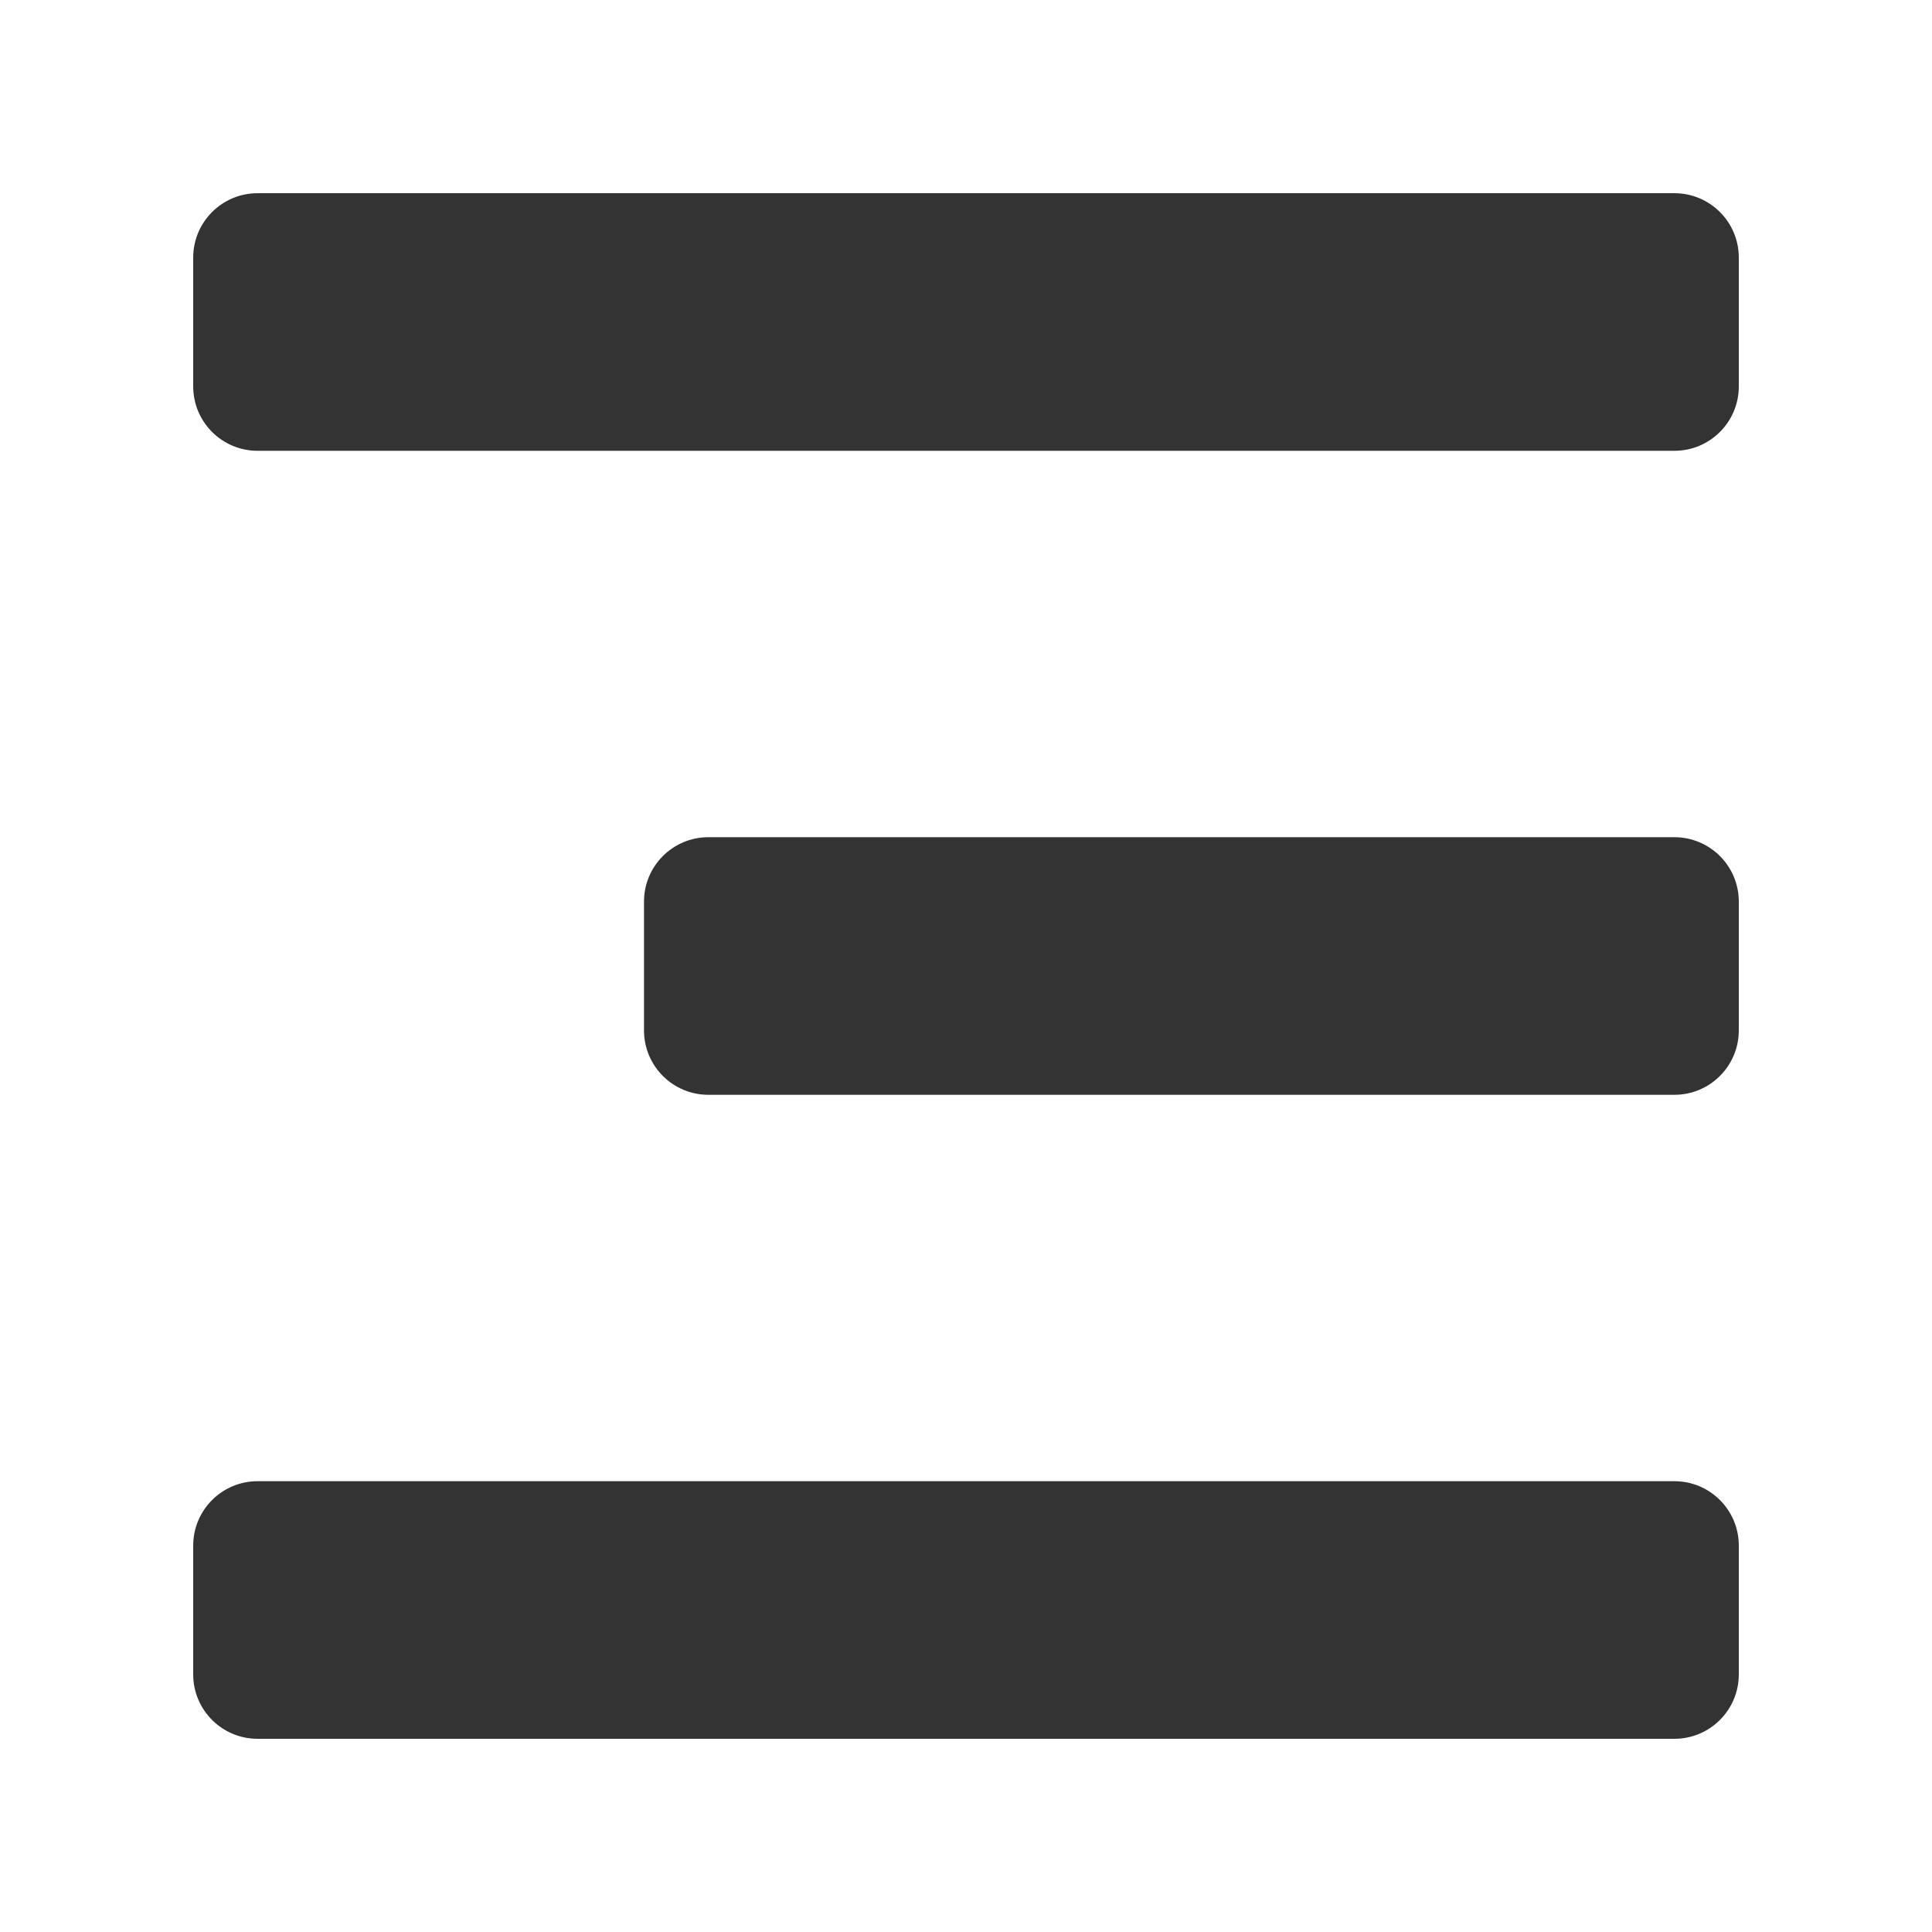
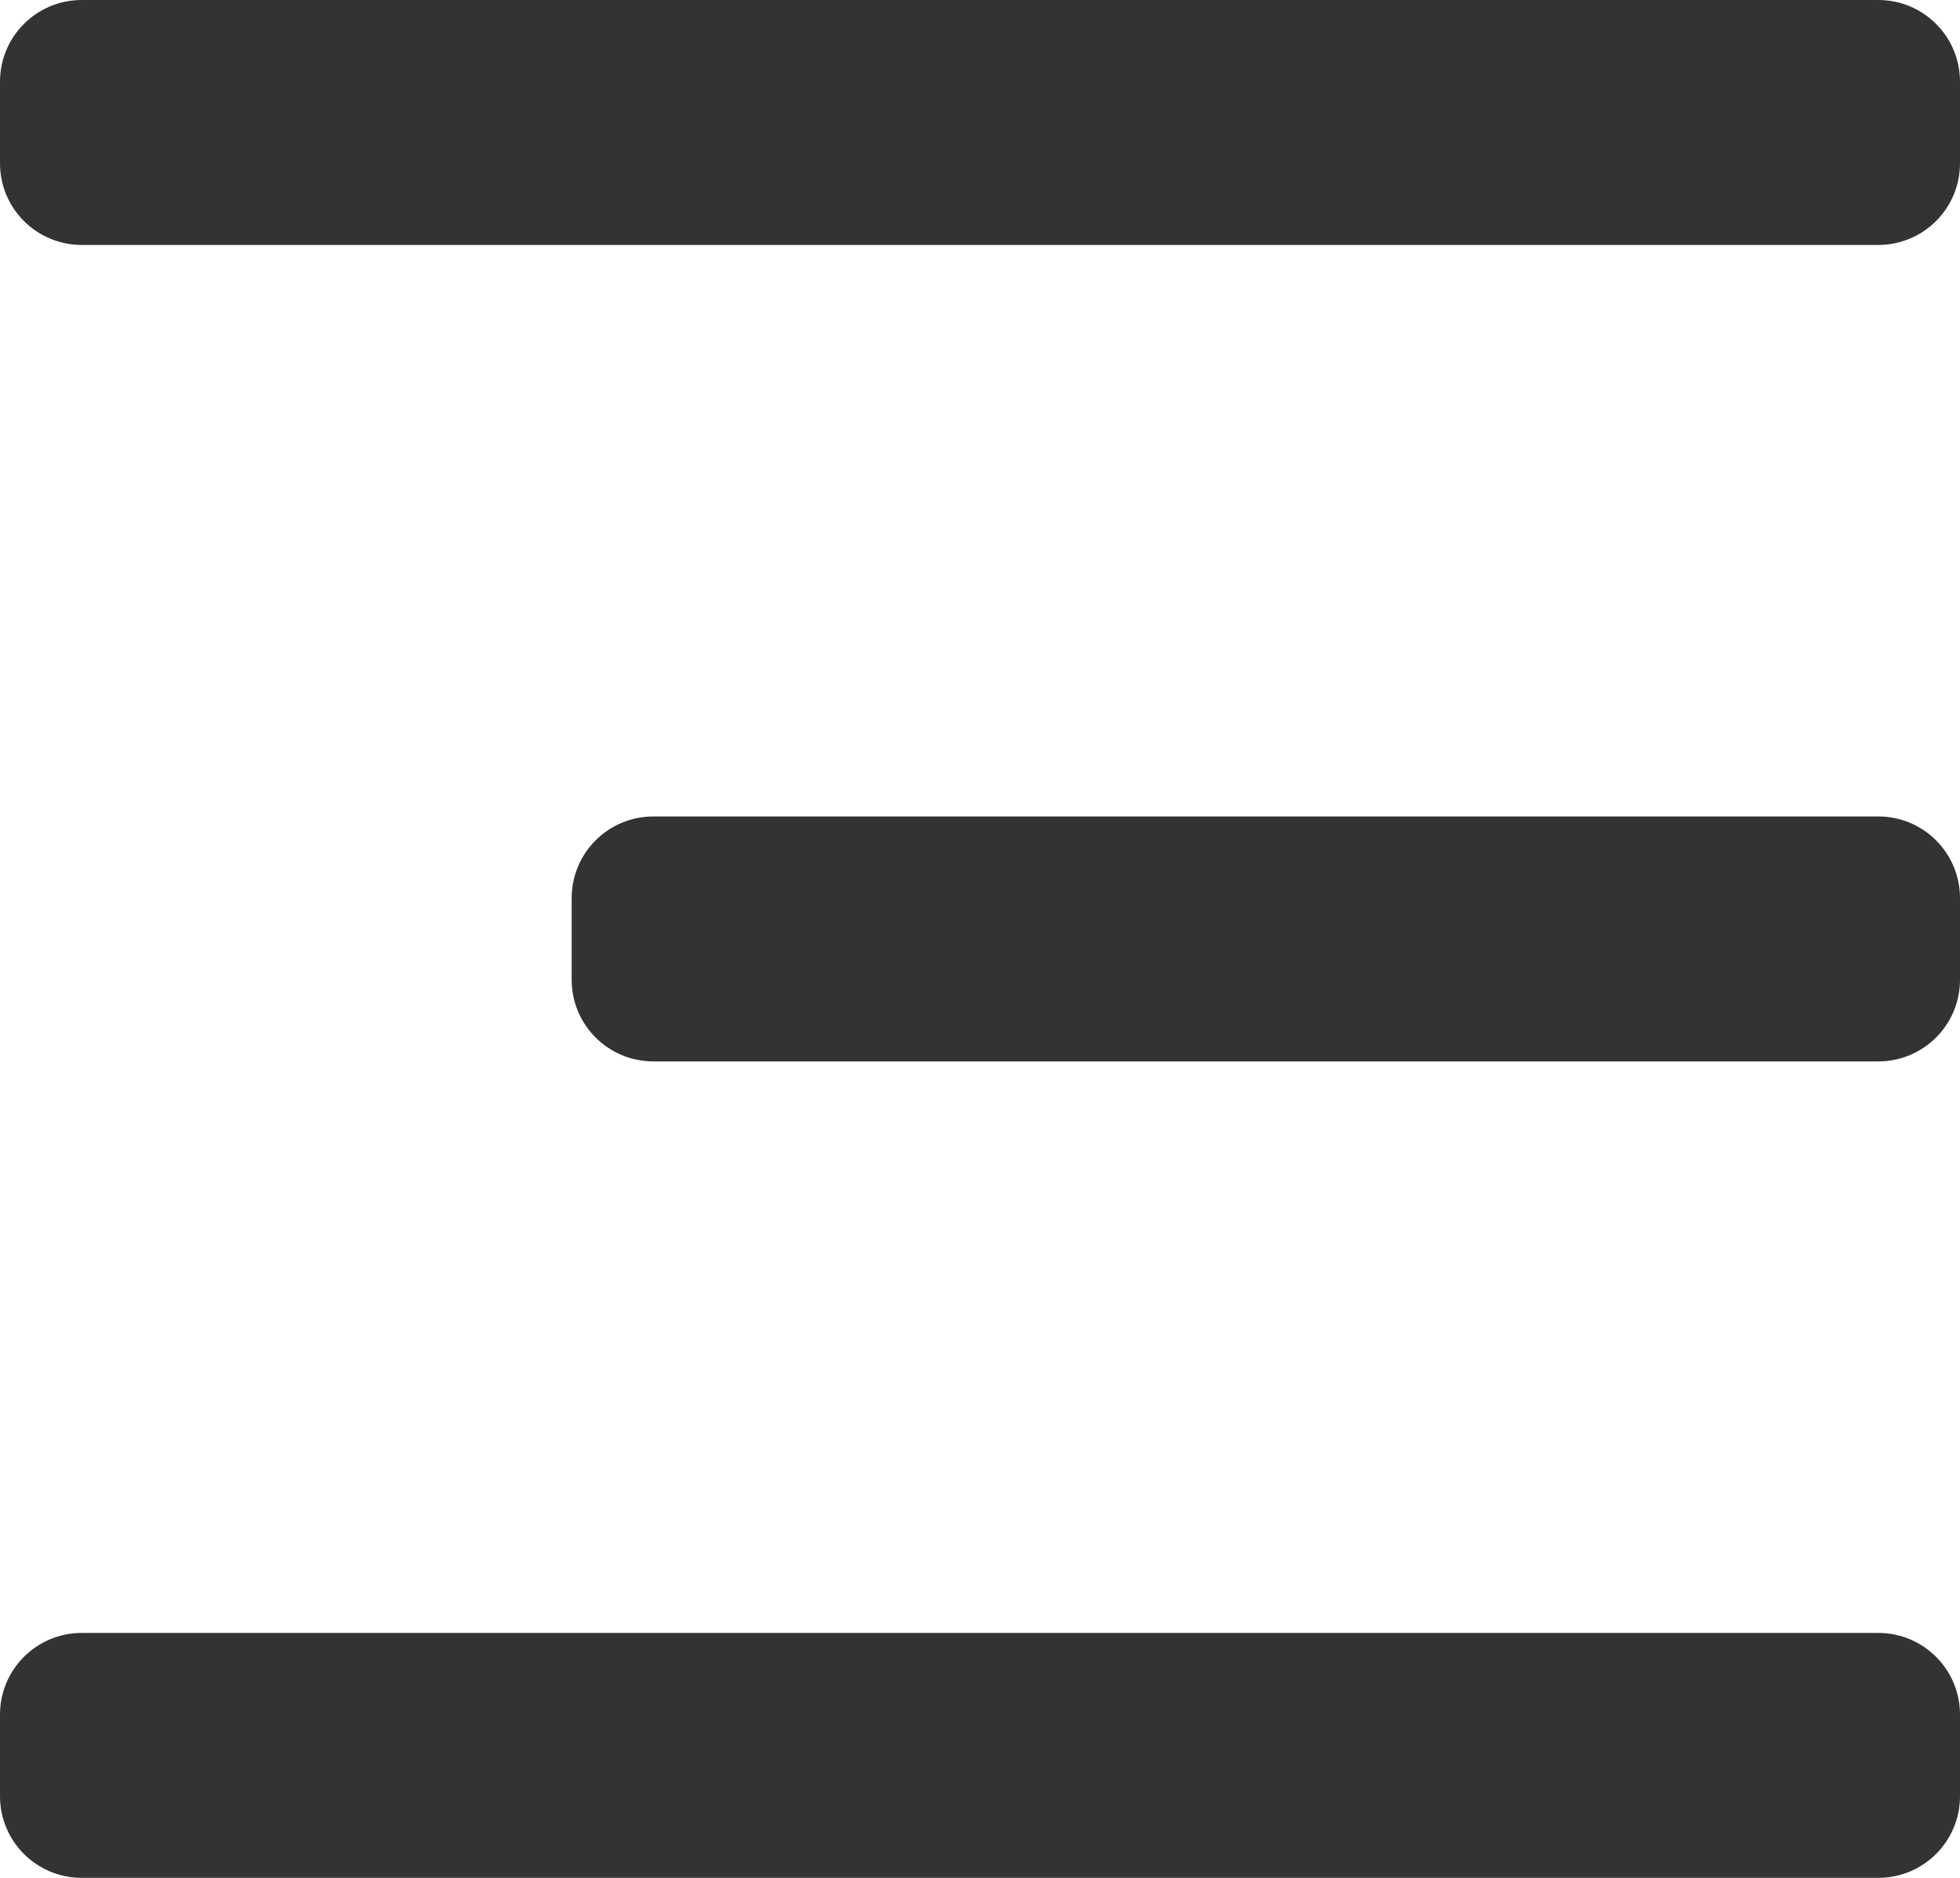
- <svg xmlns="http://www.w3.org/2000/svg" width="30px" height="30px" viewBox="0 0 30 30" version="1.1">
-   <g id="menu-icon" stroke="none" stroke-width="1" fill="none" fill-rule="evenodd">
-     <rect id="Rectangle" fill="#333333" x="3" y="3" width="24" height="4" rx="1" />
-     <rect id="Rectangle-Copy" fill="#333333" x="3" y="23" width="24" height="4" rx="1" />
-     <rect id="Rectangle-Copy-2" fill="#333333" x="10" y="13" width="17" height="4" rx="1" />
+ <svg xmlns="http://www.w3.org/2000/svg" width="24px" height="23px" viewBox="0 0 24 23" version="1.1">
+   <g id="Page-1" stroke="none" stroke-width="1" fill="none" fill-rule="evenodd">
+     <g id="menu-icon" fill="#333333" fill-rule="nonzero">
+       <rect id="Rectangle" x="0" y="0" width="24" height="3" rx="1" />
+       <rect id="Rectangle-Copy" x="0" y="20" width="24" height="3" rx="1" />
+       <rect id="Rectangle-Copy-2" x="7" y="10" width="17" height="3" rx="1" />
+     </g>
  </g>
</svg>
